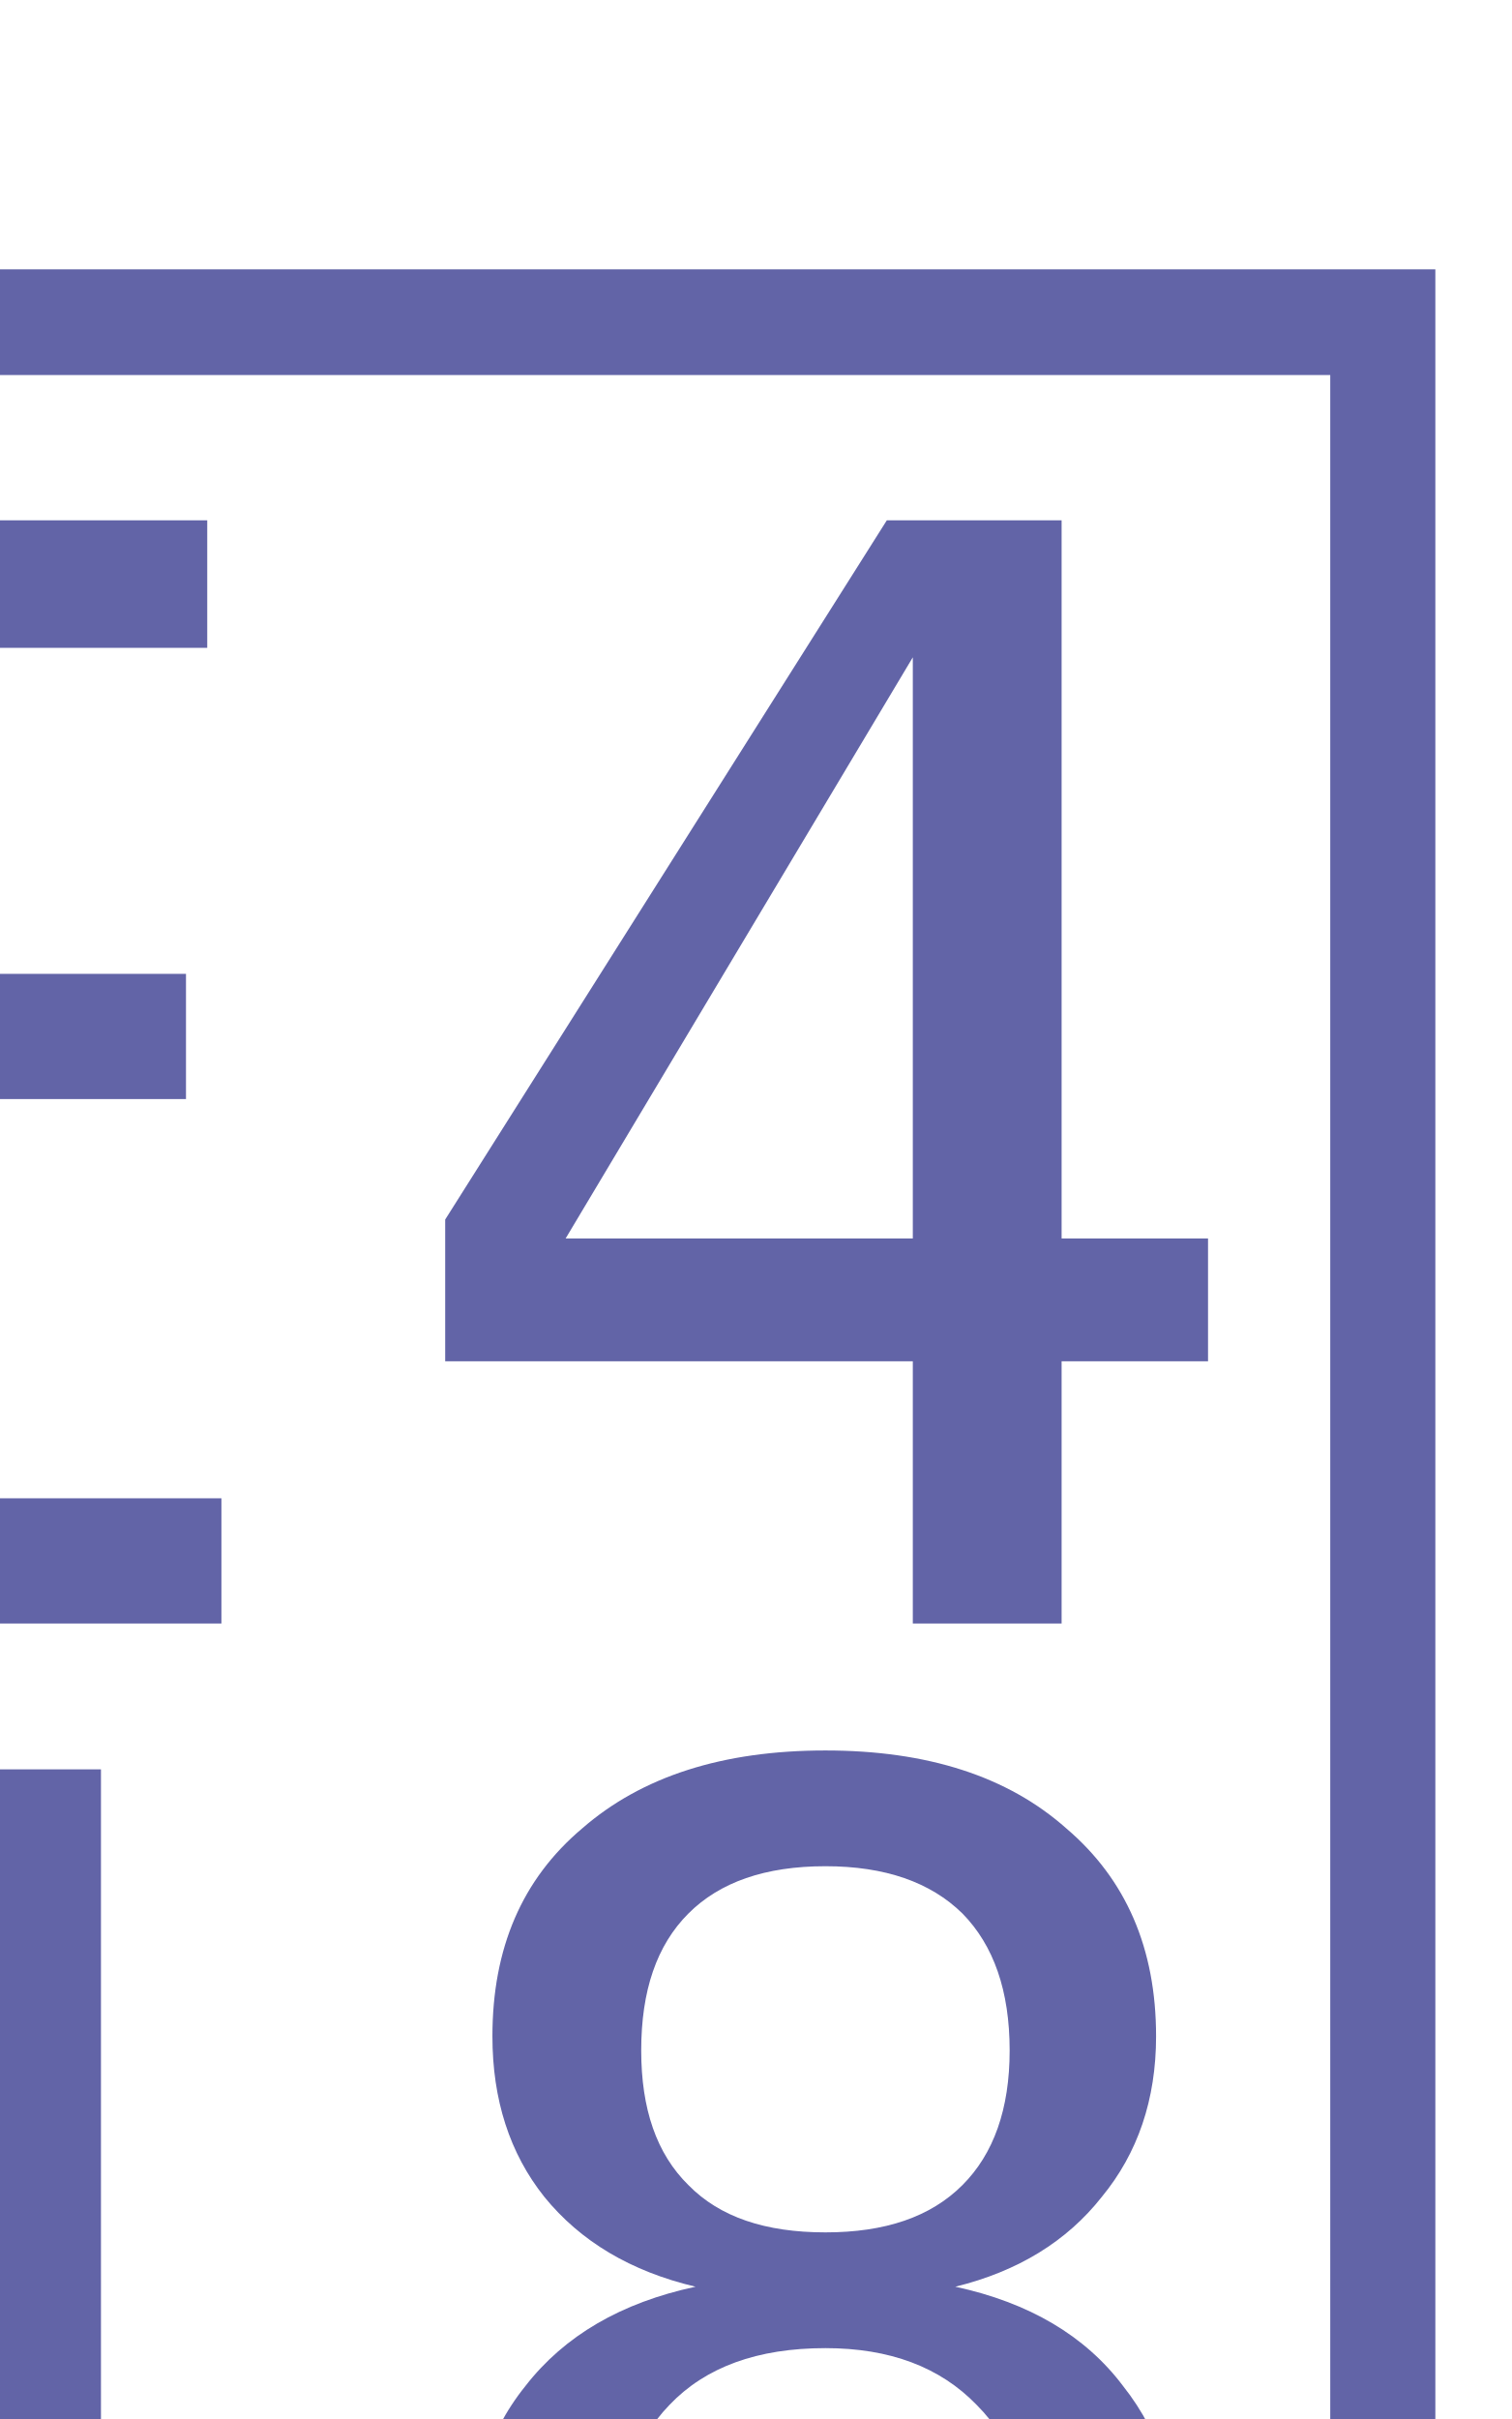
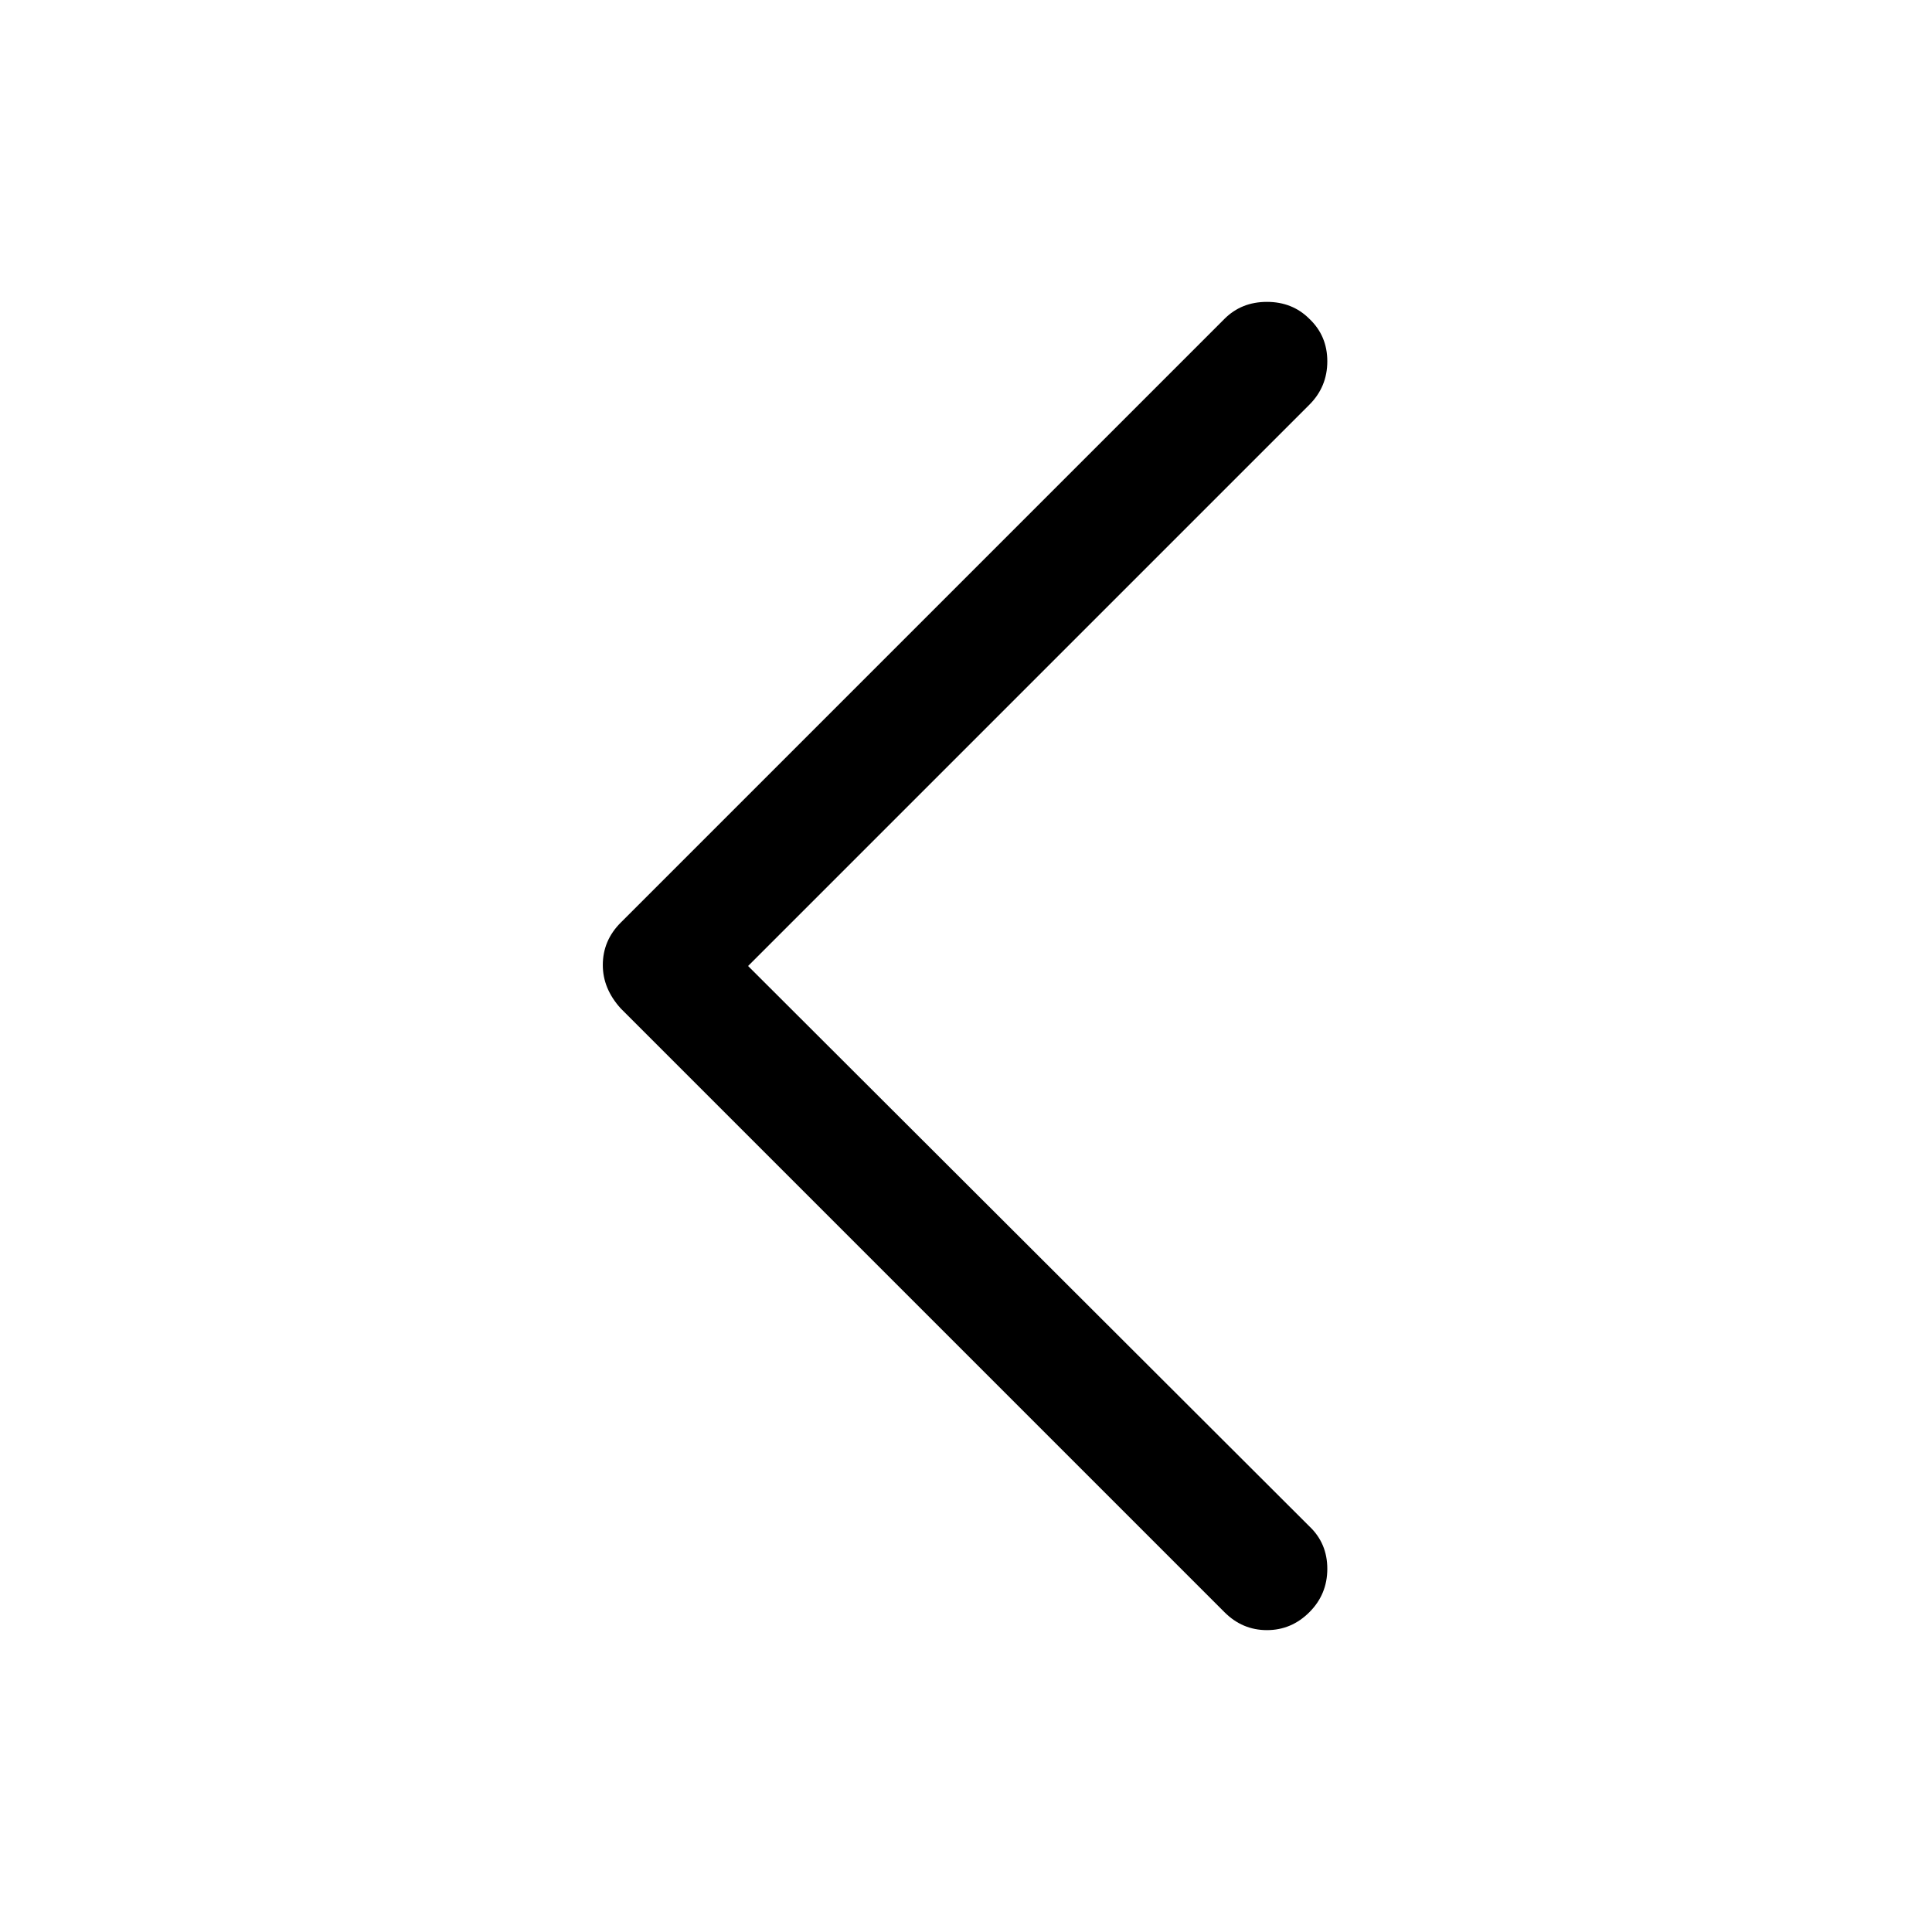
- <svg xmlns="http://www.w3.org/2000/svg" width="10px" height="16px" viewBox="0 0 10 16" version="1.1">
-   <g id="----" stroke="none" stroke-width="1" fill="none" fill-rule="evenodd" font-family="TeamsAssets-Light, Teams Assets" font-size="22" font-weight="300">
-     <g id="carecoordination06" transform="translate(-299, -88)" fill="#6264A7">
-       <text id="Left-Icon-Copy-4">
-         <tspan x="293" y="107"></tspan>
-       </text>
-     </g>
-   </g>
+ <svg xmlns="http://www.w3.org/2000/svg" viewBox="0 0 2048 2048">
+   <path d="M1388 338q19 18 19 45t-19 46l-595 595 595 594q19 18 19 45t-19 46-45 19-45-19l-640-640q-19-21-19-46 0-26 19-45l640-640q18-18 45-18t45 18z" />
</svg>
